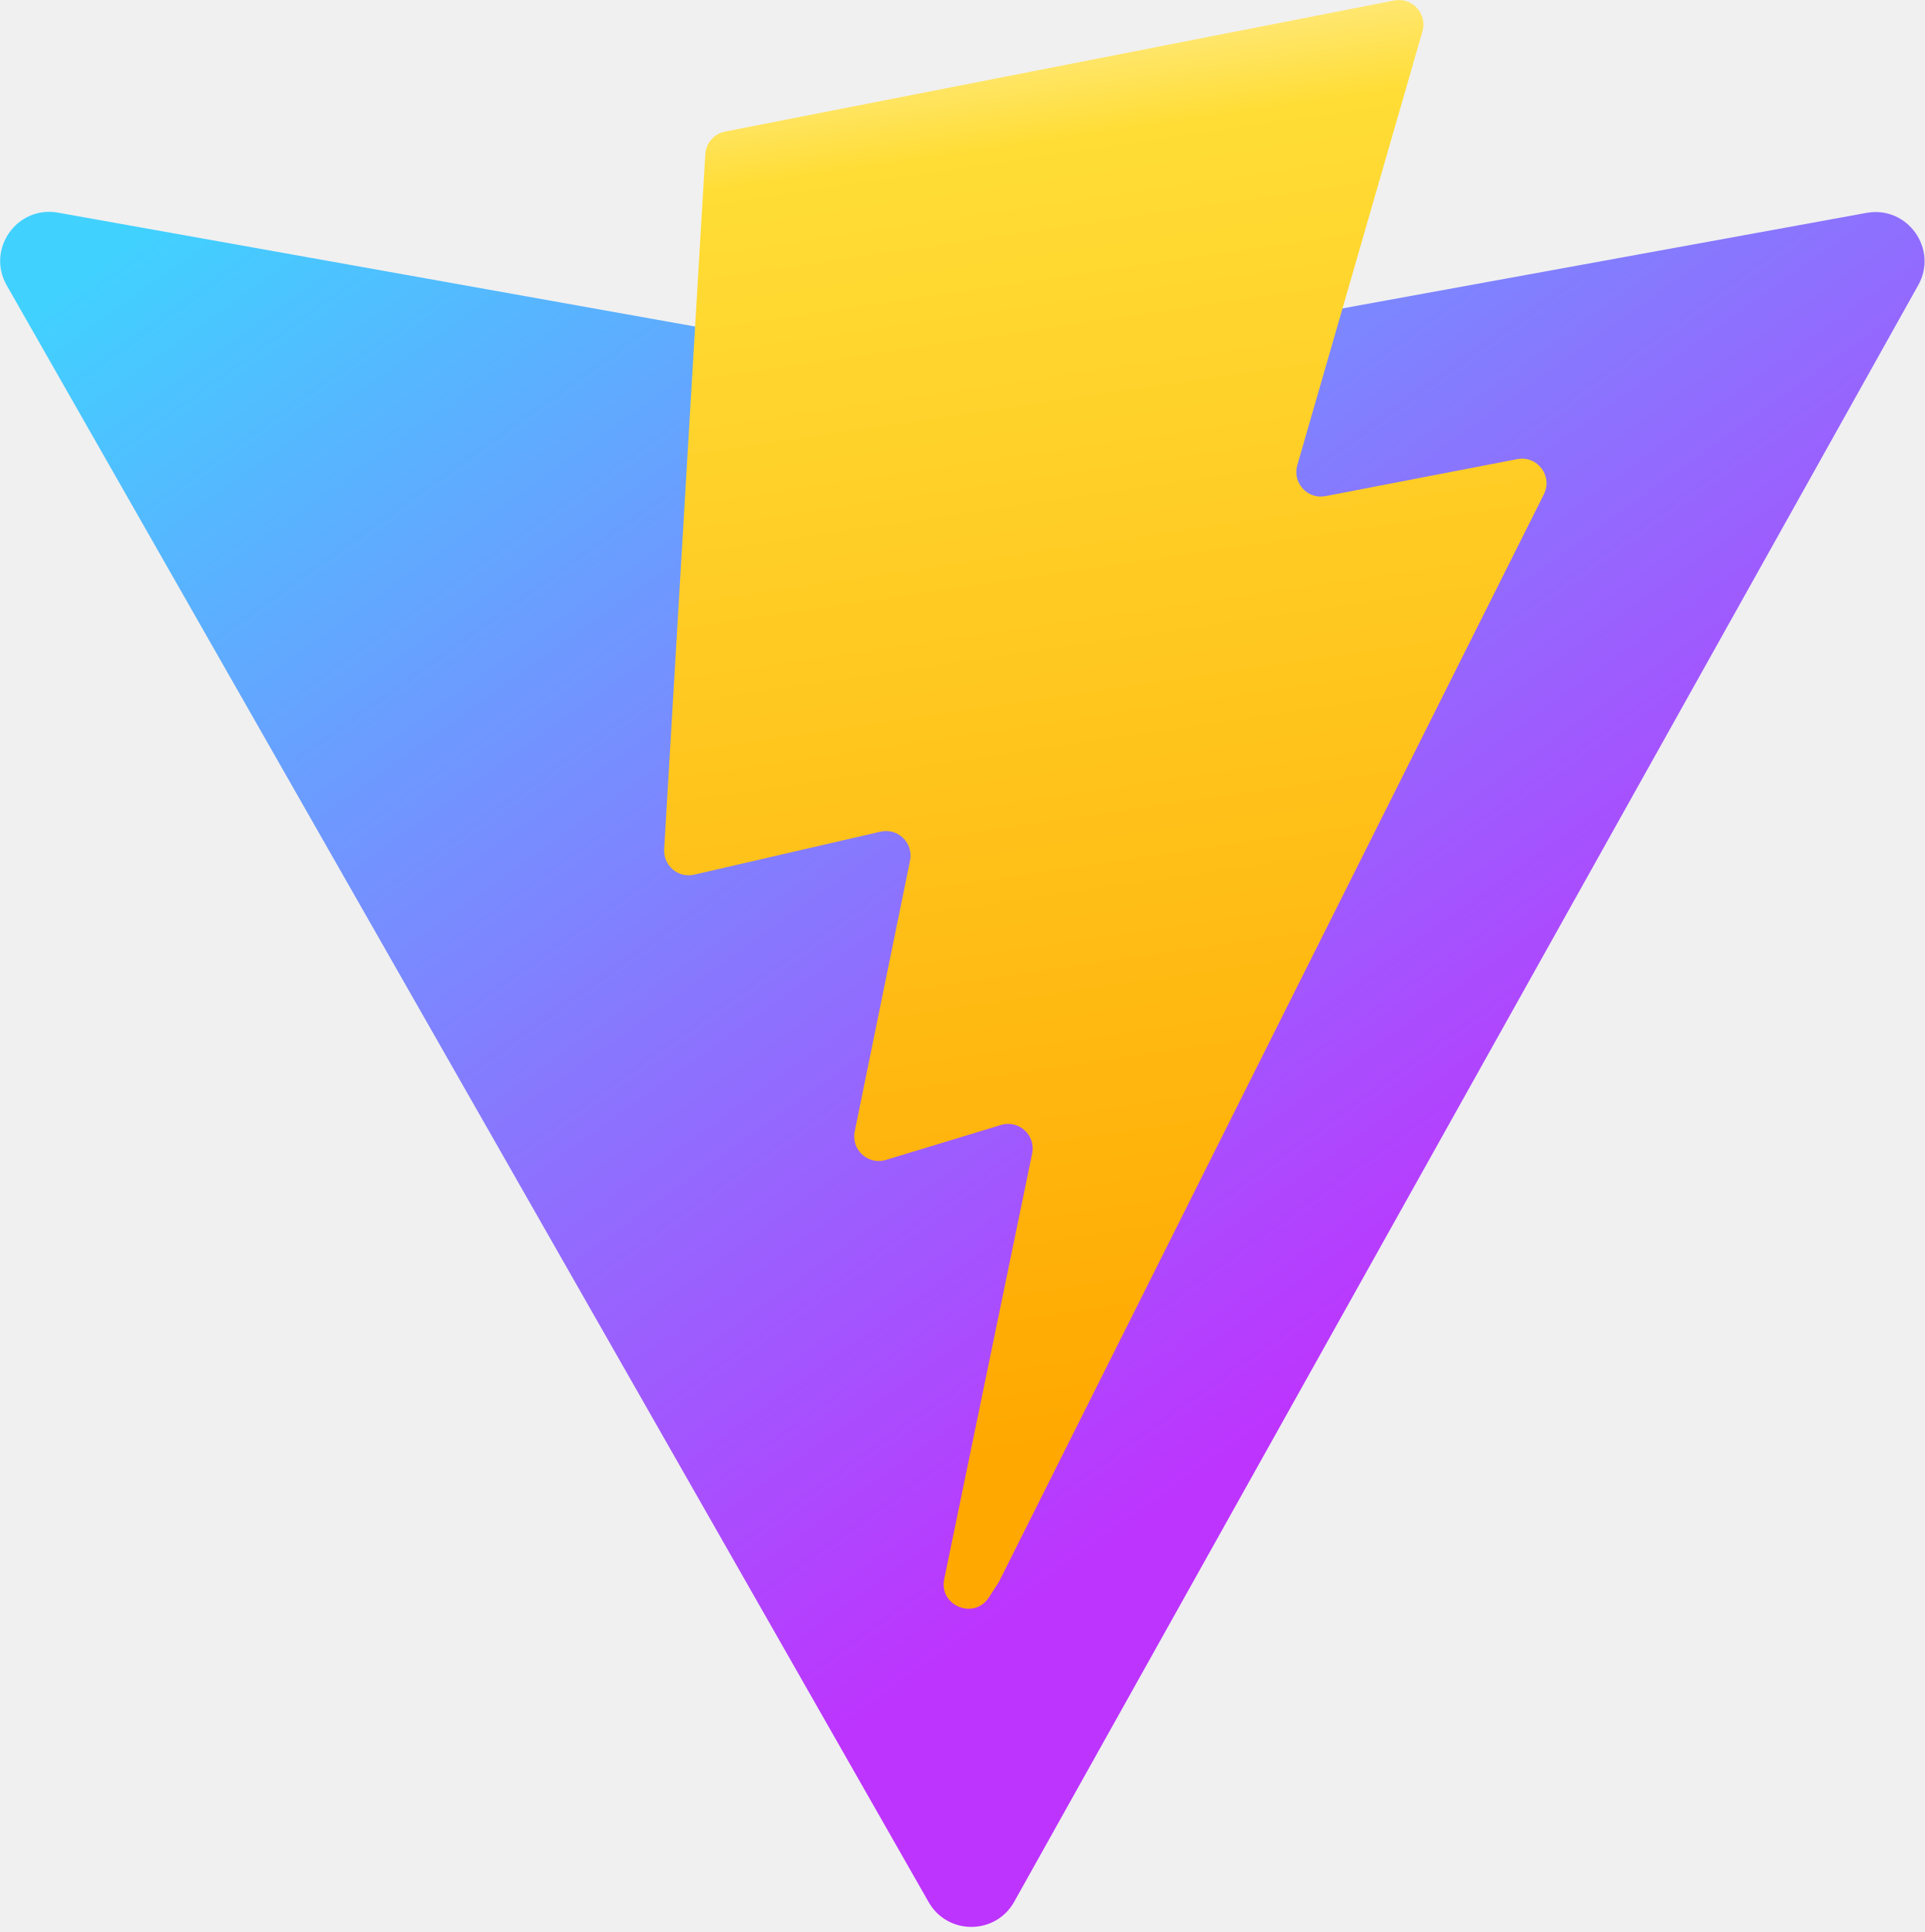
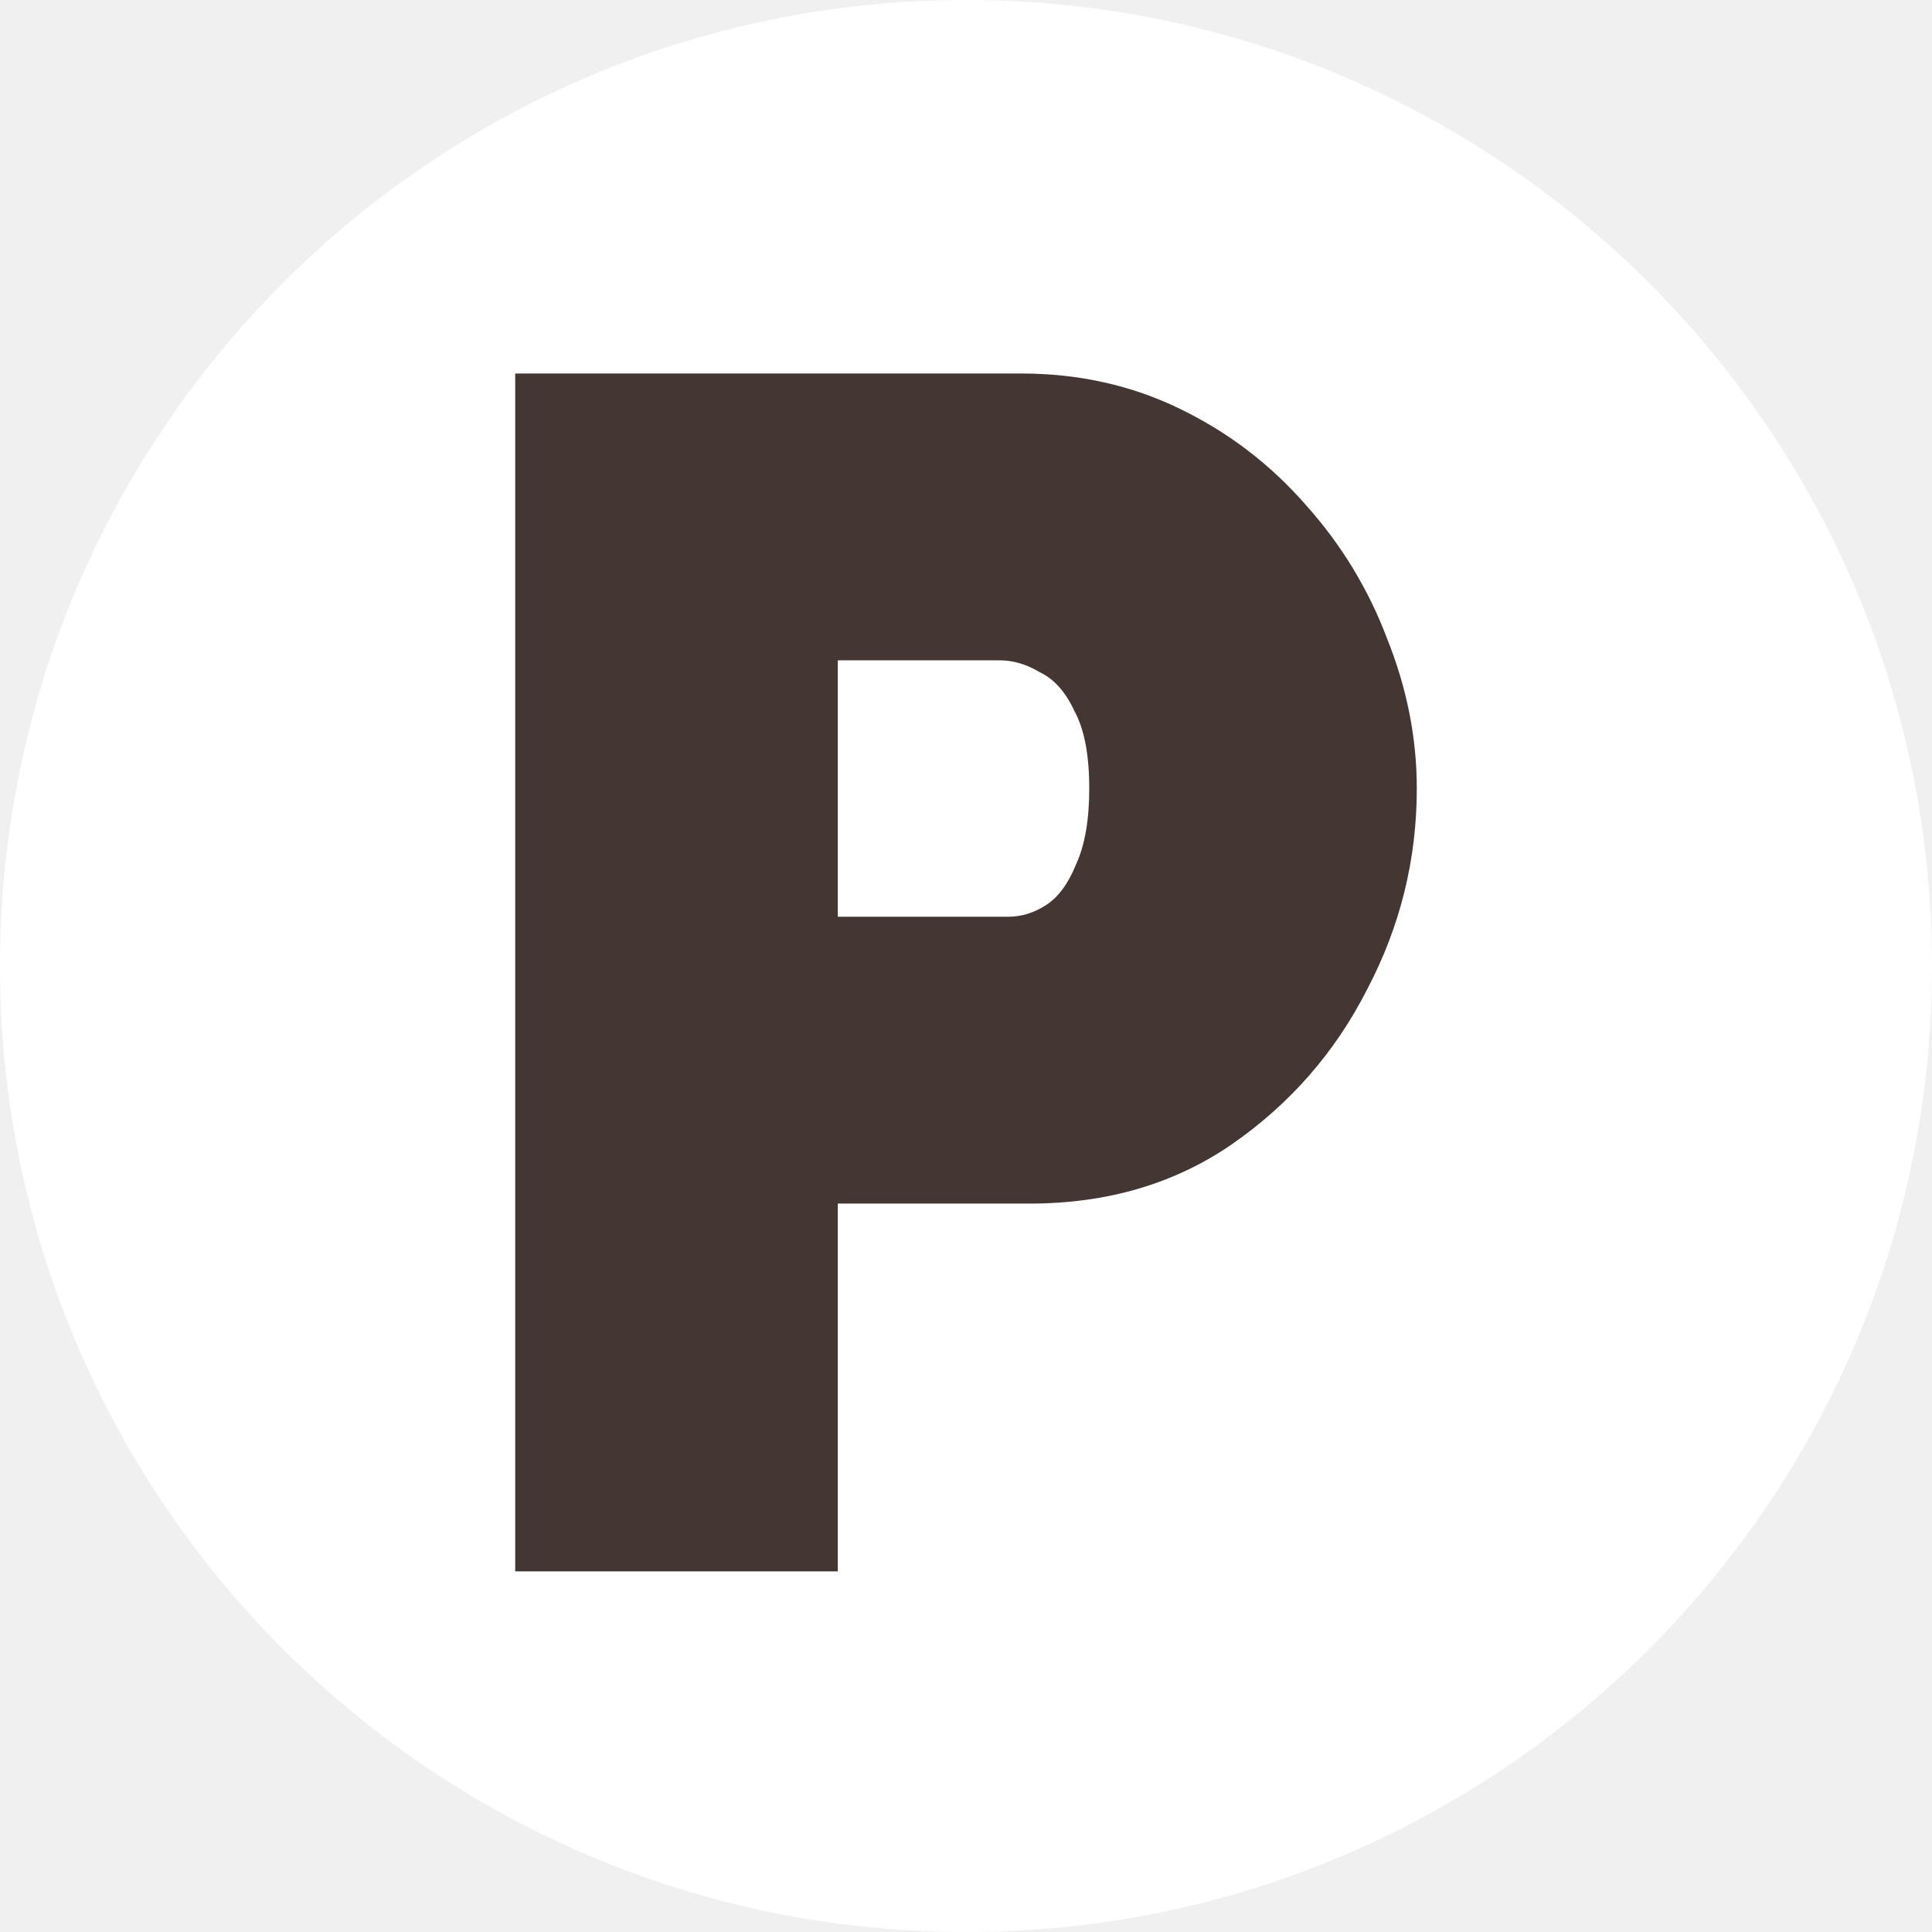
- <svg xmlns="http://www.w3.org/2000/svg" aria-hidden="true" role="img" class="iconify iconify--logos" width="31.88" height="32" preserveAspectRatio="xMidYMid meet" viewBox="0 0 256 257">
+ <svg xmlns="http://www.w3.org/2000/svg" width="150" height="150" viewBox="0 0 150 150" fill="none">
+   <g clip-path="url(#clip0_28_2)">
+     <circle cx="75" cy="75" r="75" fill="white" />
+     <path d="M40 122V29H79.303C83.755 29 87.865 29.917 91.633 31.751C95.401 33.584 98.654 36.073 101.394 39.217C104.135 42.273 106.232 45.722 107.688 49.565C109.229 53.407 110 57.293 110 61.222C110 66.724 108.716 71.92 106.147 76.81C103.664 81.7 100.153 85.717 95.615 88.861C91.162 91.917 85.939 93.445 79.945 93.445H65.046V122H40ZM65.046 71.177H78.275C79.303 71.177 80.287 70.872 81.229 70.261C82.171 69.649 82.942 68.601 83.541 67.117C84.226 65.632 84.569 63.668 84.569 61.222C84.569 58.603 84.183 56.594 83.413 55.197C82.728 53.713 81.829 52.709 80.716 52.184C79.688 51.573 78.661 51.268 77.633 51.268H65.046V71.177Z" fill="#433633" />
+   </g>
  <defs>
-     <linearGradient id="IconifyId1813088fe1fbc01fb466" x1="-.828%" x2="57.636%" y1="7.652%" y2="78.411%">
-       <stop offset="0%" stop-color="#41D1FF" />
-       <stop offset="100%" stop-color="#BD34FE" />
-     </linearGradient>
-     <linearGradient id="IconifyId1813088fe1fbc01fb467" x1="43.376%" x2="50.316%" y1="2.242%" y2="89.03%">
-       <stop offset="0%" stop-color="#FFEA83" />
-       <stop offset="8.333%" stop-color="#FFDD35" />
-       <stop offset="100%" stop-color="#FFA800" />
-     </linearGradient>
+     <clipPath id="clip0_28_2">
+       <rect width="150" height="150" fill="white" />
+     </clipPath>
  </defs>
-   <path fill="url(#IconifyId1813088fe1fbc01fb466)" d="M255.153 37.938L134.897 252.976c-2.483 4.44-8.862 4.466-11.382.048L.875 37.958c-2.746-4.814 1.371-10.646 6.827-9.67l120.385 21.517a6.537 6.537 0 0 0 2.322-.004l117.867-21.483c5.438-.991 9.574 4.796 6.877 9.62Z" />
-   <path fill="url(#IconifyId1813088fe1fbc01fb467)" d="M185.432.063L96.44 17.501a3.268 3.268 0 0 0-2.634 3.014l-5.474 92.456a3.268 3.268 0 0 0 3.997 3.378l24.777-5.718c2.318-.535 4.413 1.507 3.936 3.838l-7.361 36.047c-.495 2.426 1.782 4.5 4.151 3.78l15.304-4.649c2.372-.72 4.652 1.36 4.15 3.788l-11.698 56.621c-.732 3.542 3.979 5.473 5.943 2.437l1.313-2.028l72.516-144.72c1.215-2.423-.88-5.186-3.54-4.672l-25.505 4.922c-2.396.462-4.435-1.77-3.759-4.114l16.646-57.705c.677-2.35-1.37-4.583-3.769-4.113Z" />
</svg>
